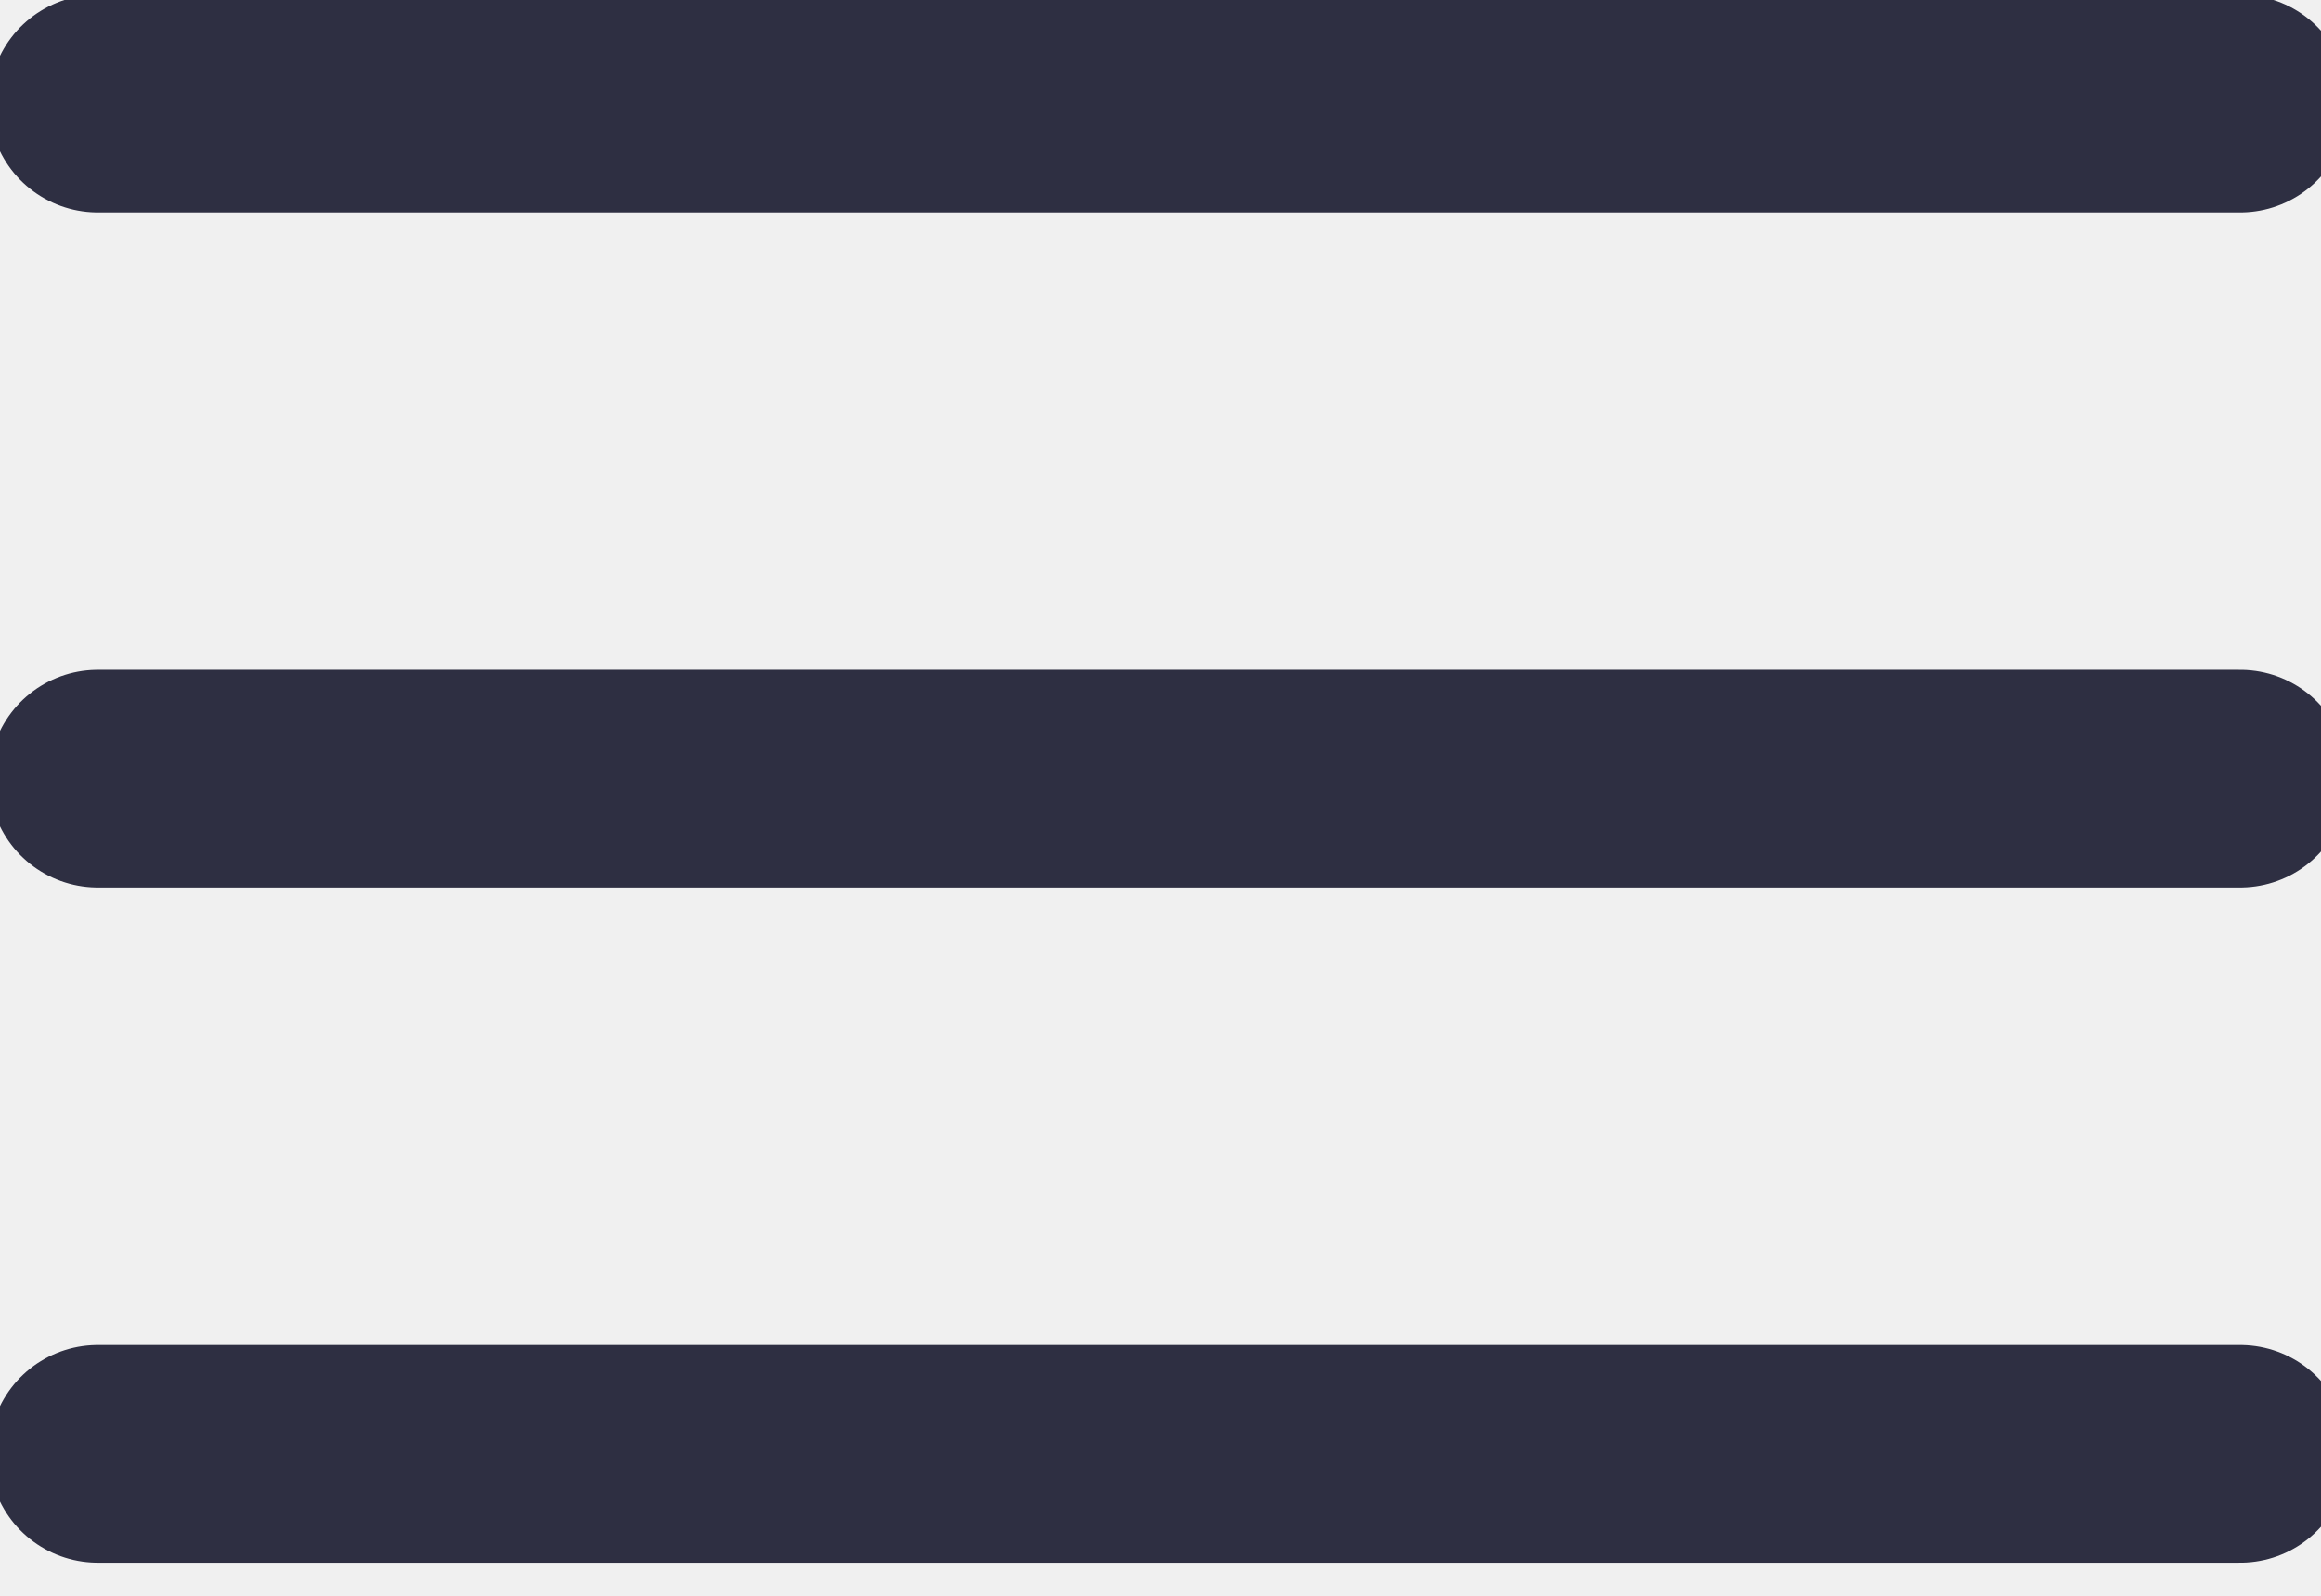
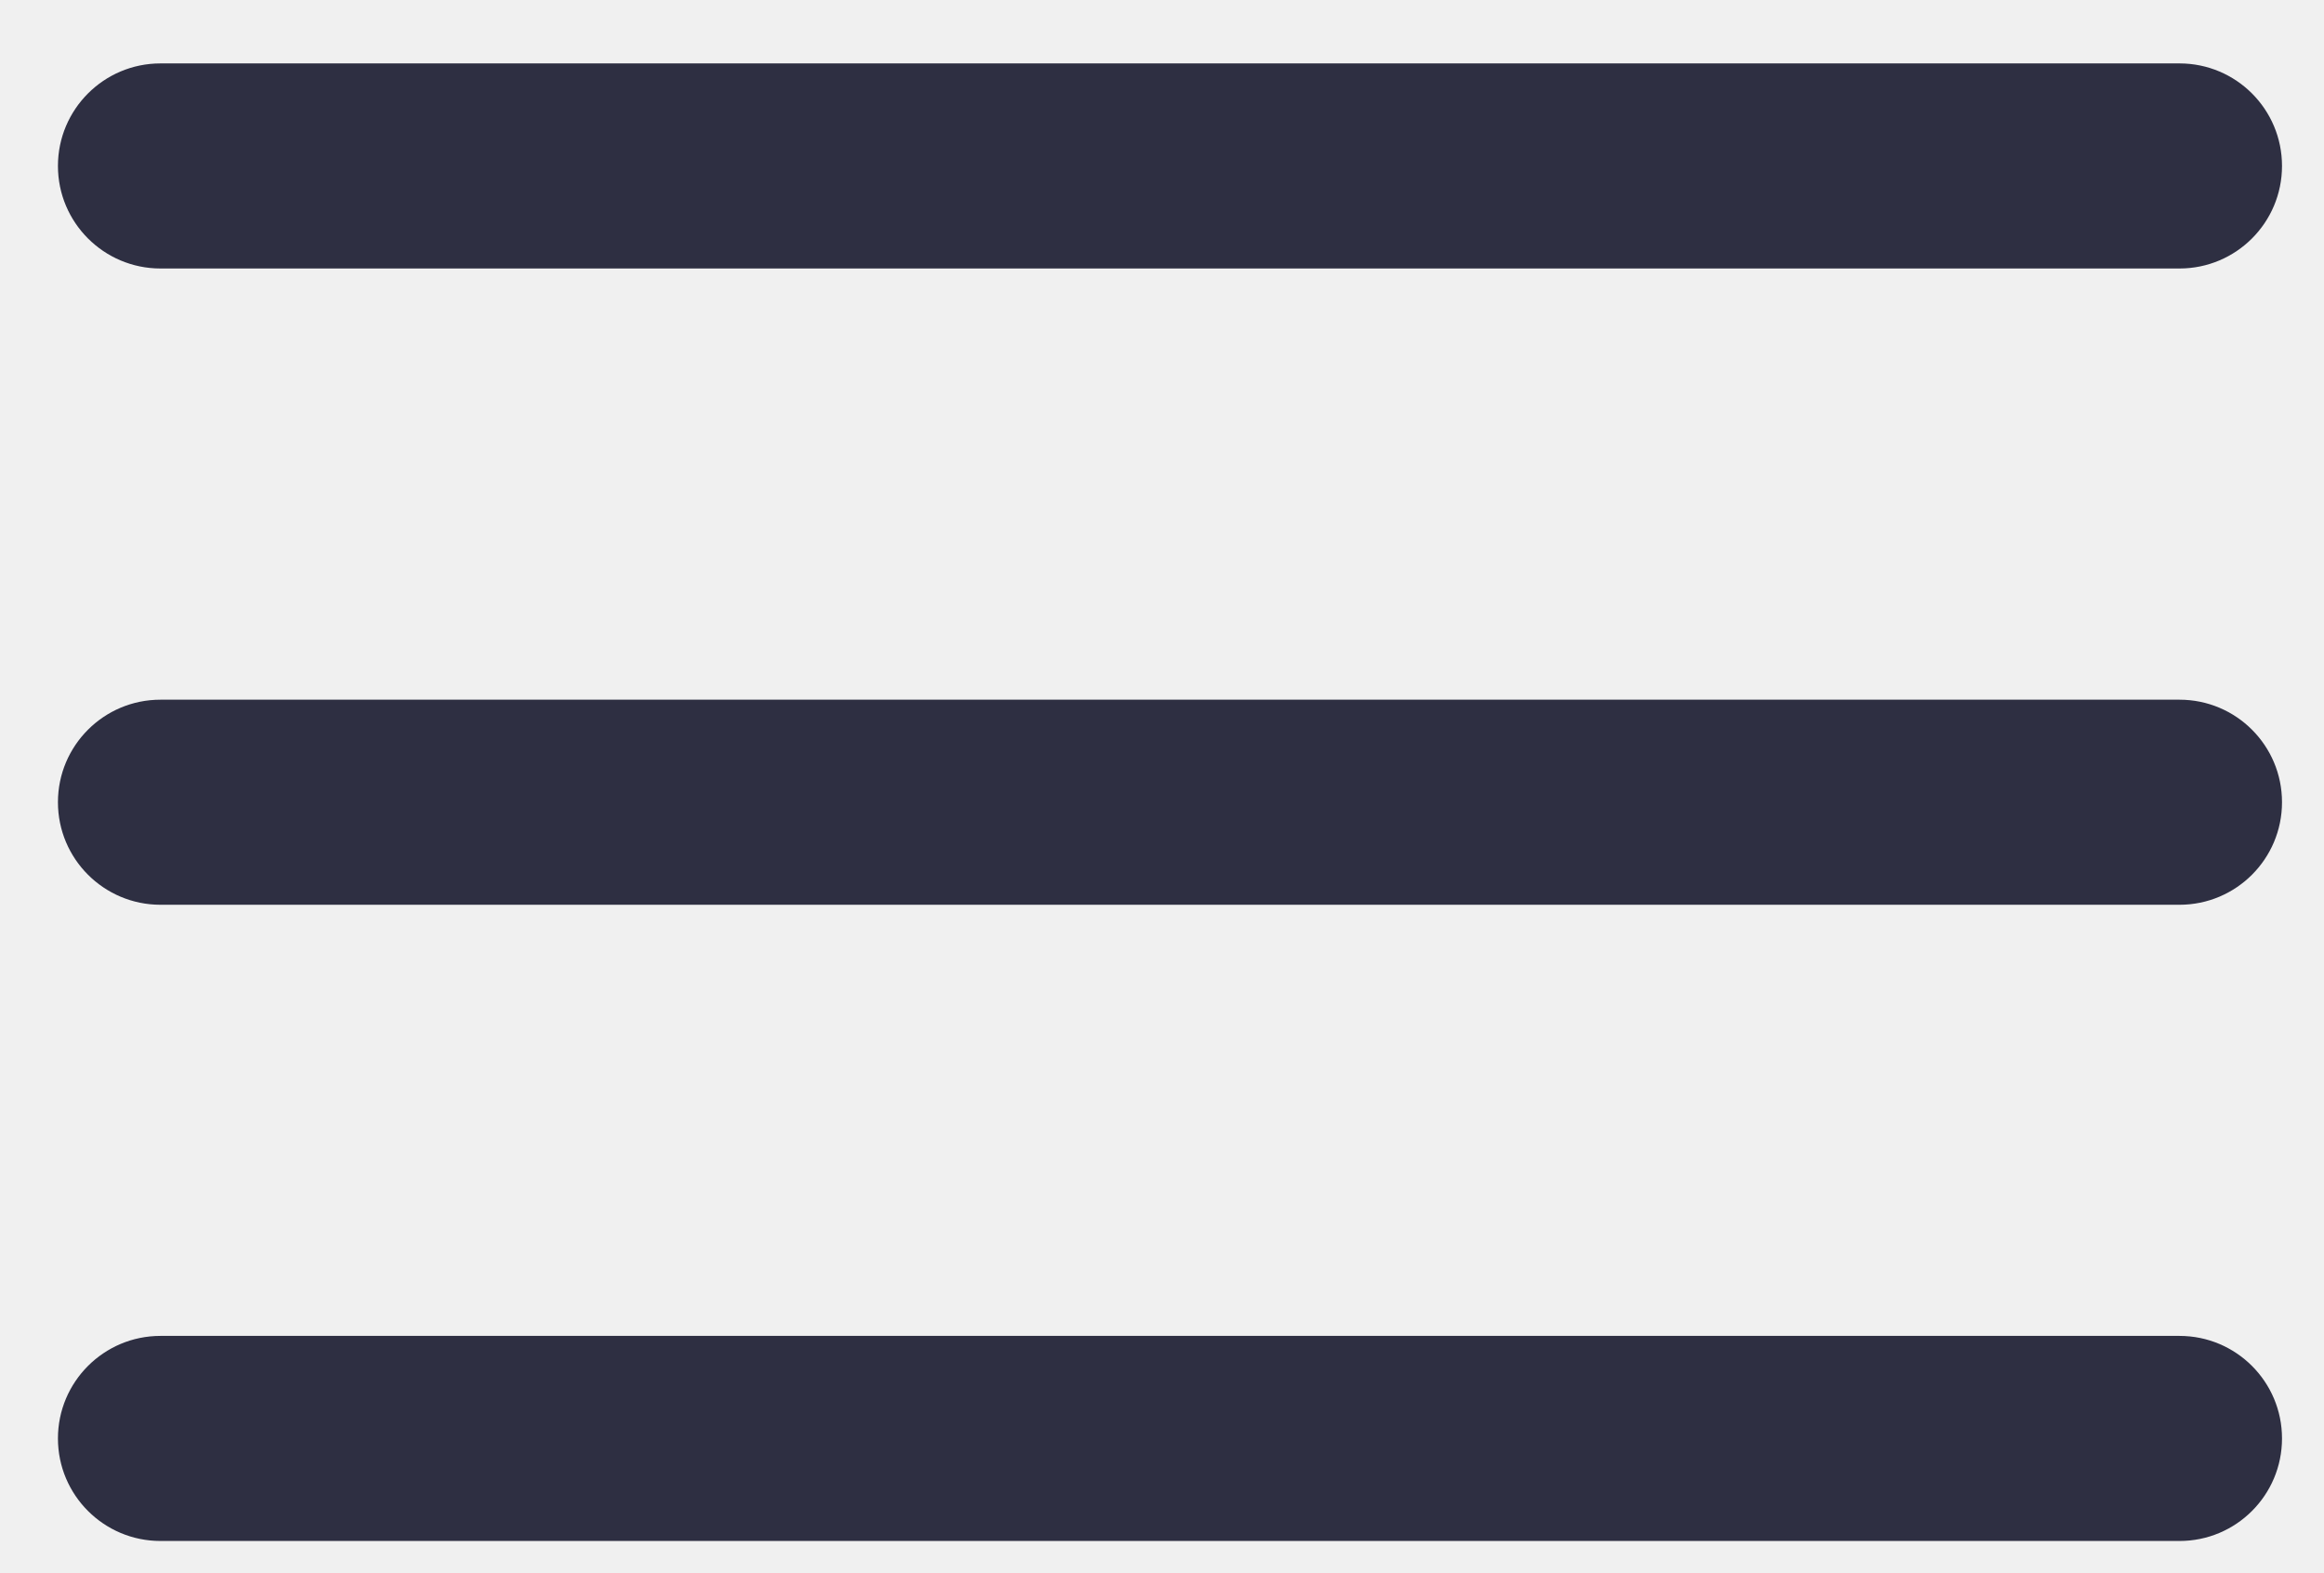
- <svg xmlns="http://www.w3.org/2000/svg" width="32" height="22" viewBox="0 0 32 22" fill="none">
-   <g clip-path="url(#clip0_297053_2156)">
-     <path d="M1.348 20.043H30.886M1.348 10.735H30.886M1.348 1.428H30.886" stroke="#2E2F42" stroke-width="3" stroke-linecap="round" stroke-linejoin="round" />
+ <svg xmlns="http://www.w3.org/2000/svg" width="34px" height="23px" viewBox="0 0 34 23" version="1.1">
+   <g id="Page-1" stroke="none" stroke-width="1" fill="none" fill-rule="evenodd">
+     <g id="charm_menu-hamburger-(3)" transform="translate(2.34766, 1.92773)" fill="#2E2F42" fill-rule="nonzero">
+       <path d="M29.538,17.615 C30.367,17.615 31.038,18.287 31.038,19.115 C31.038,19.944 30.367,20.615 29.538,20.615 L-1.77635684e-15,20.615 C-0.828,20.615 -1.5,19.944 -1.5,19.115 C-1.5,18.287 -0.828,17.615 -1.77635684e-15,17.615 L29.538,17.615 Z M29.538,8.308 C30.367,8.308 31.038,8.979 31.038,9.808 C31.038,10.636 30.367,11.308 29.538,11.308 L-1.77635684e-15,11.308 C-0.828,11.308 -1.5,10.636 -1.5,9.808 C-1.5,8.979 -0.828,8.308 -1.77635684e-15,8.308 L29.538,8.308 Z M29.538,-1 C30.367,-1 31.038,-0.328 31.038,0.5 C31.038,1.328 30.367,2 29.538,2 L-1.77635684e-15,2 C-0.828,2 -1.5,1.328 -1.5,0.5 C-1.5,-0.328 -0.828,-1 -1.77635684e-15,-1 L29.538,-1 Z" id="Shape" />
+     </g>
  </g>
-   <defs>
-     <clipPath id="clip0_297053_2156">
-       <rect width="32" height="22" fill="white" />
-     </clipPath>
-   </defs>
</svg>
